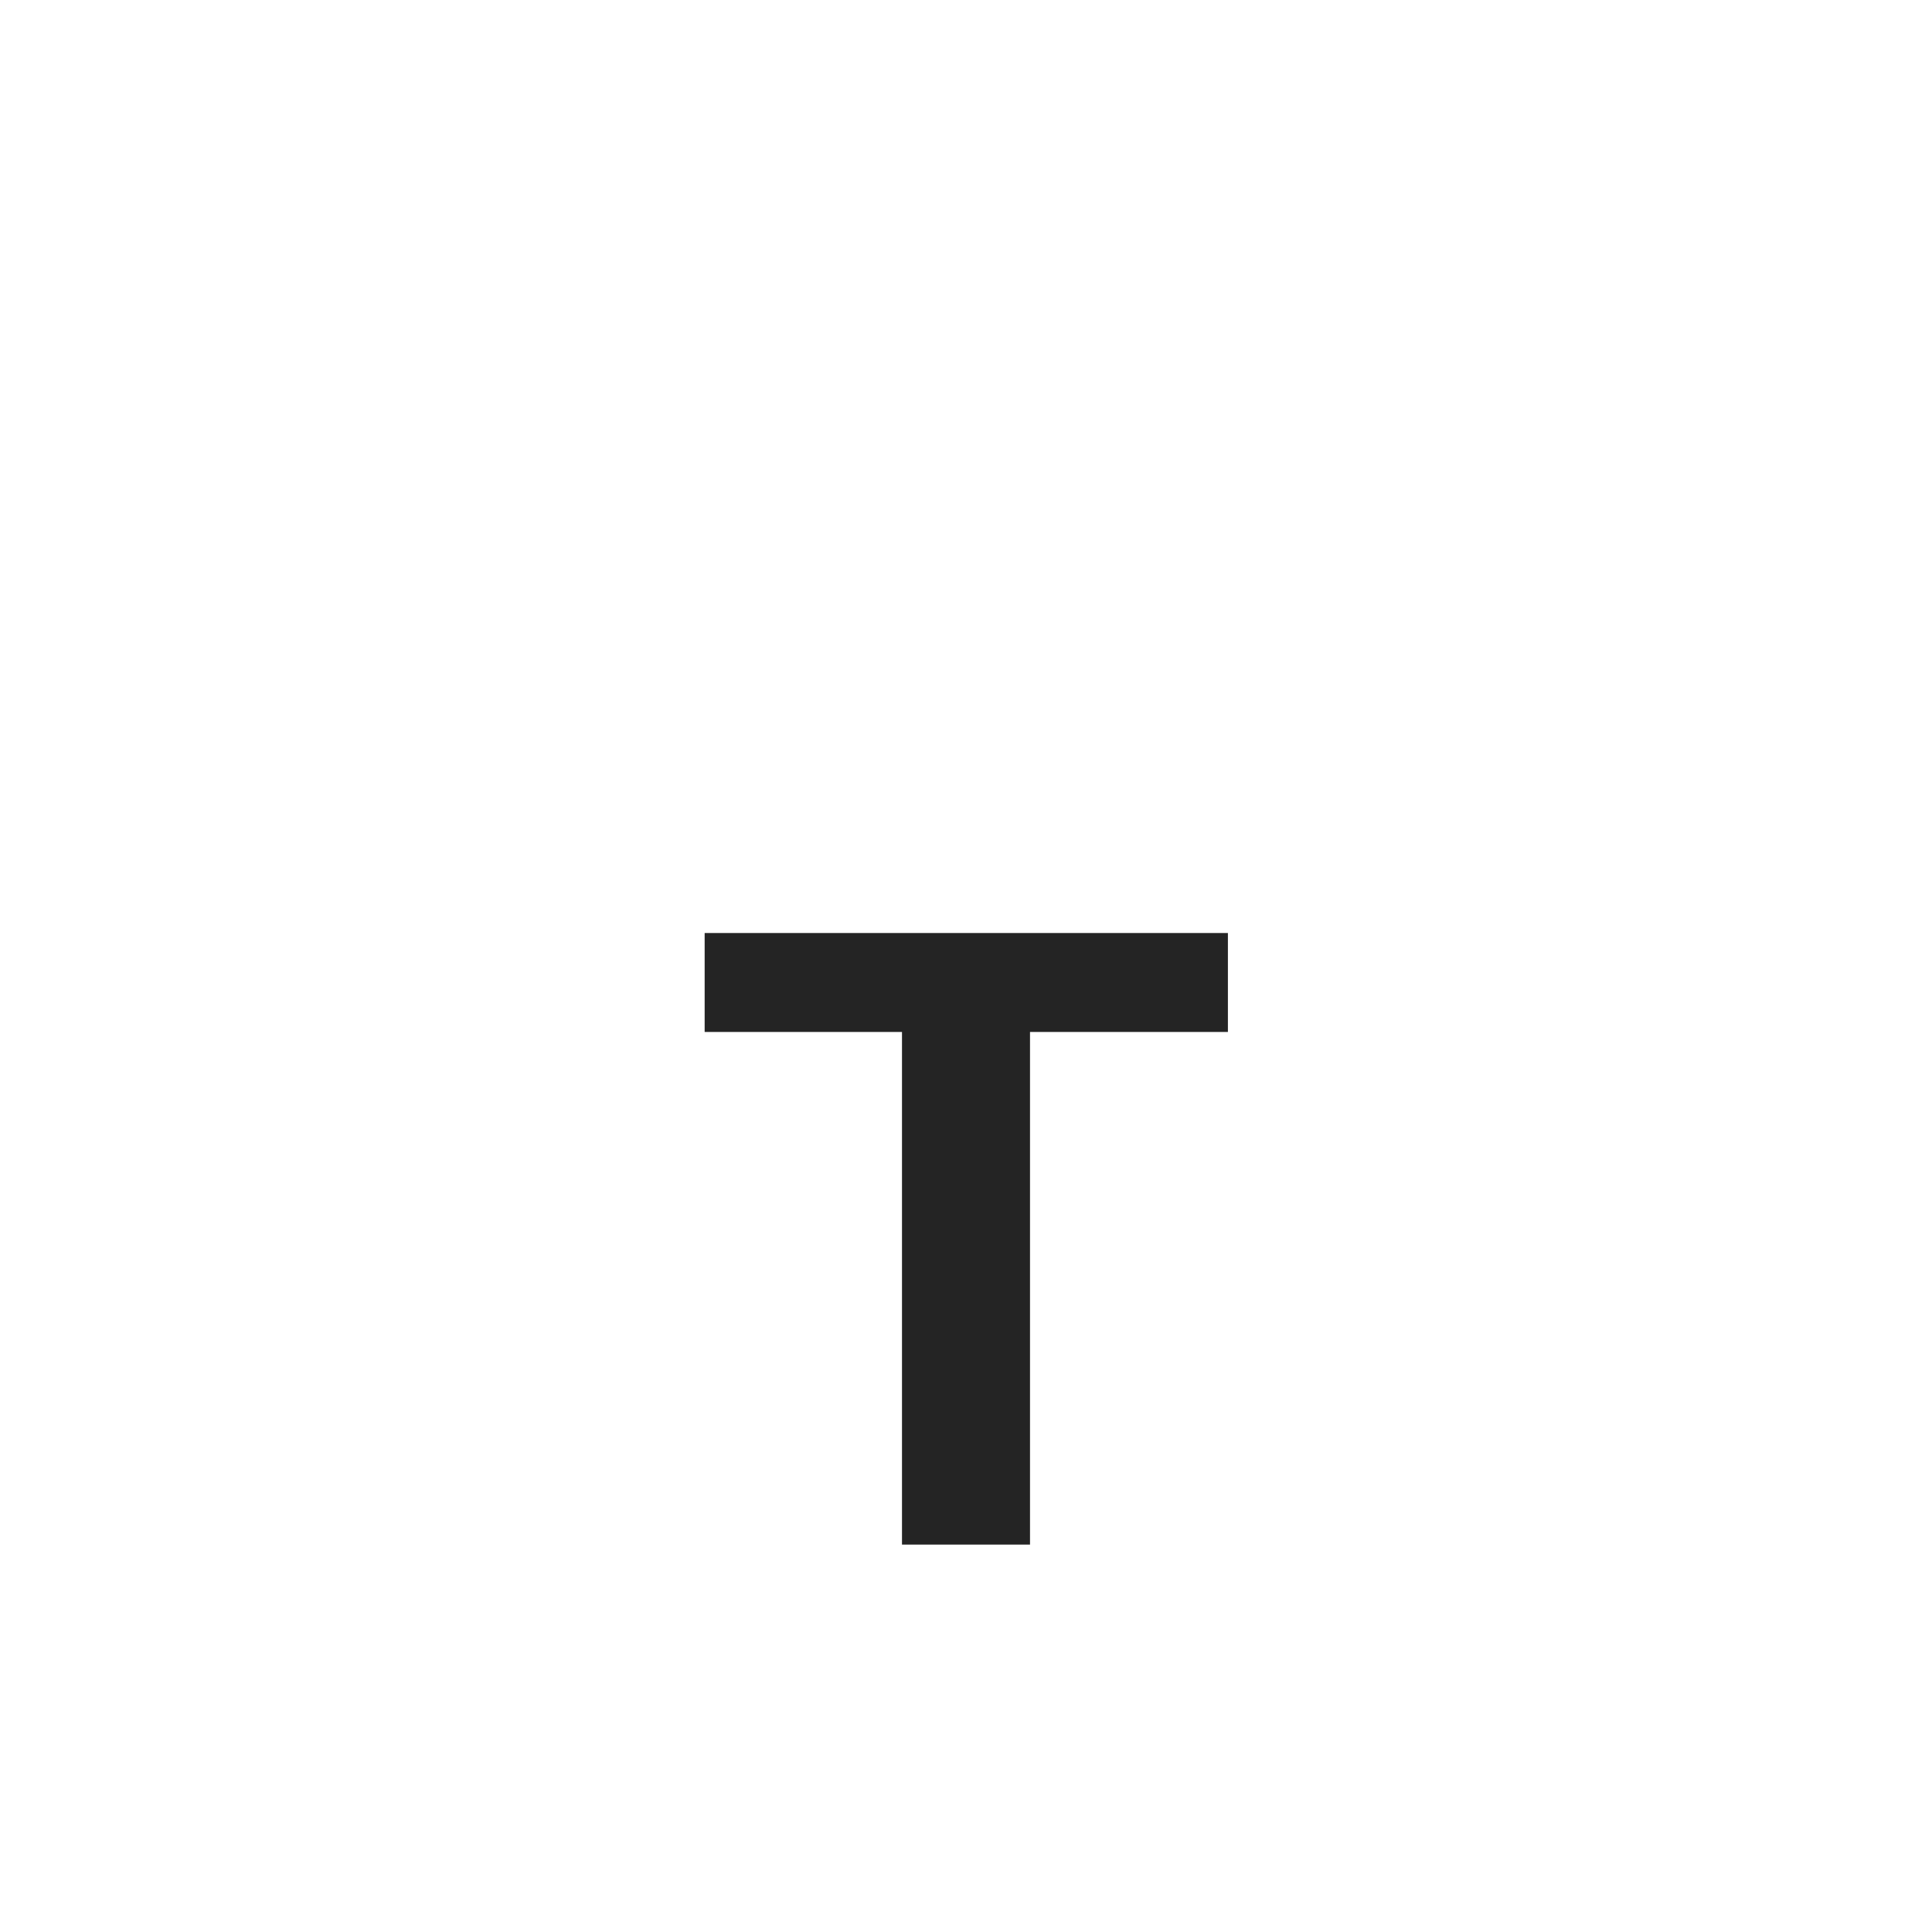
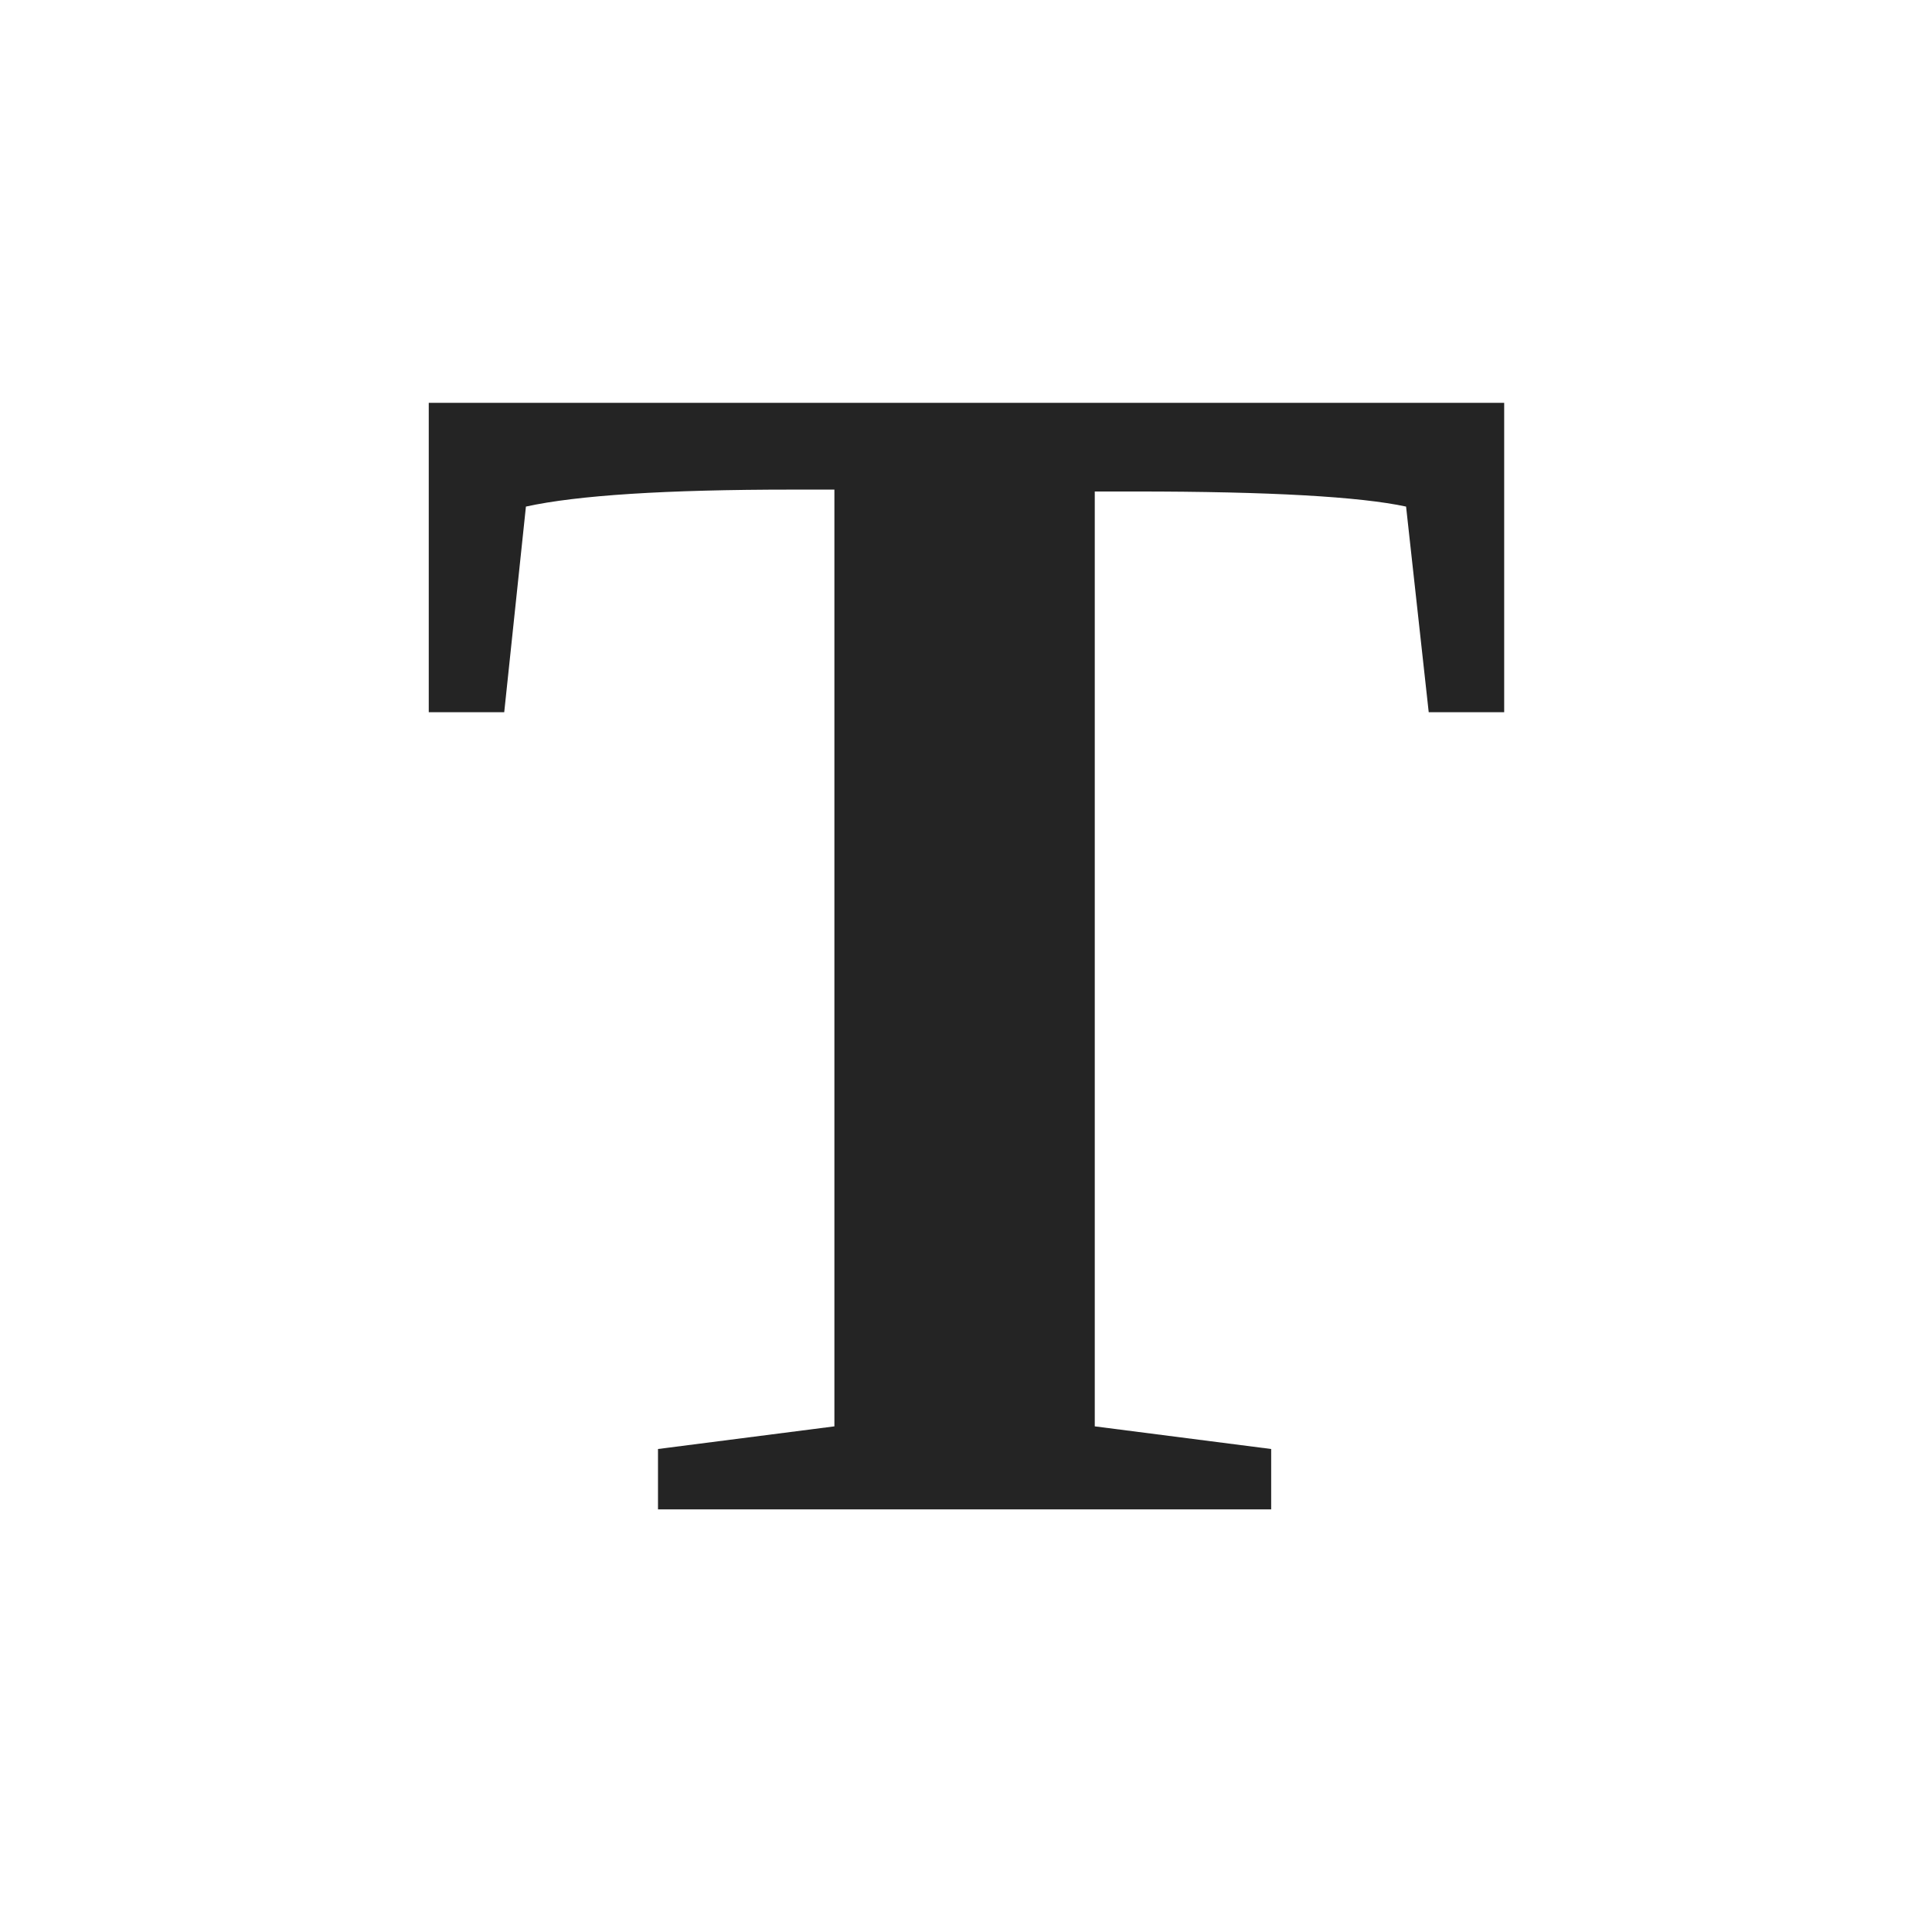
- <svg xmlns="http://www.w3.org/2000/svg" width="54" height="54" viewBox="0 0 54 54" role="img" aria-label="Text">
-   <rect width="54" height="54" fill="none" />
-   <g>
-     <text x="27" y="34.56" text-anchor="middle" font-size="24.84" fill="#242424" font-family="Segoe UI,Arial,sans-serif" font-weight="700" dominant-baseline="central">T</text>
-   </g>
+ <svg xmlns="http://www.w3.org/2000/svg" width="32" height="32" viewBox="0 0 32 32" role="img" aria-label="Text">
+   <rect width="32" height="32" fill="none" />
+   <text x="16" y="25" font-size="28" fill="#242424" font-family="Georgia, 'Times New Roman', serif" font-weight="700" text-anchor="middle">T</text>
</svg>
